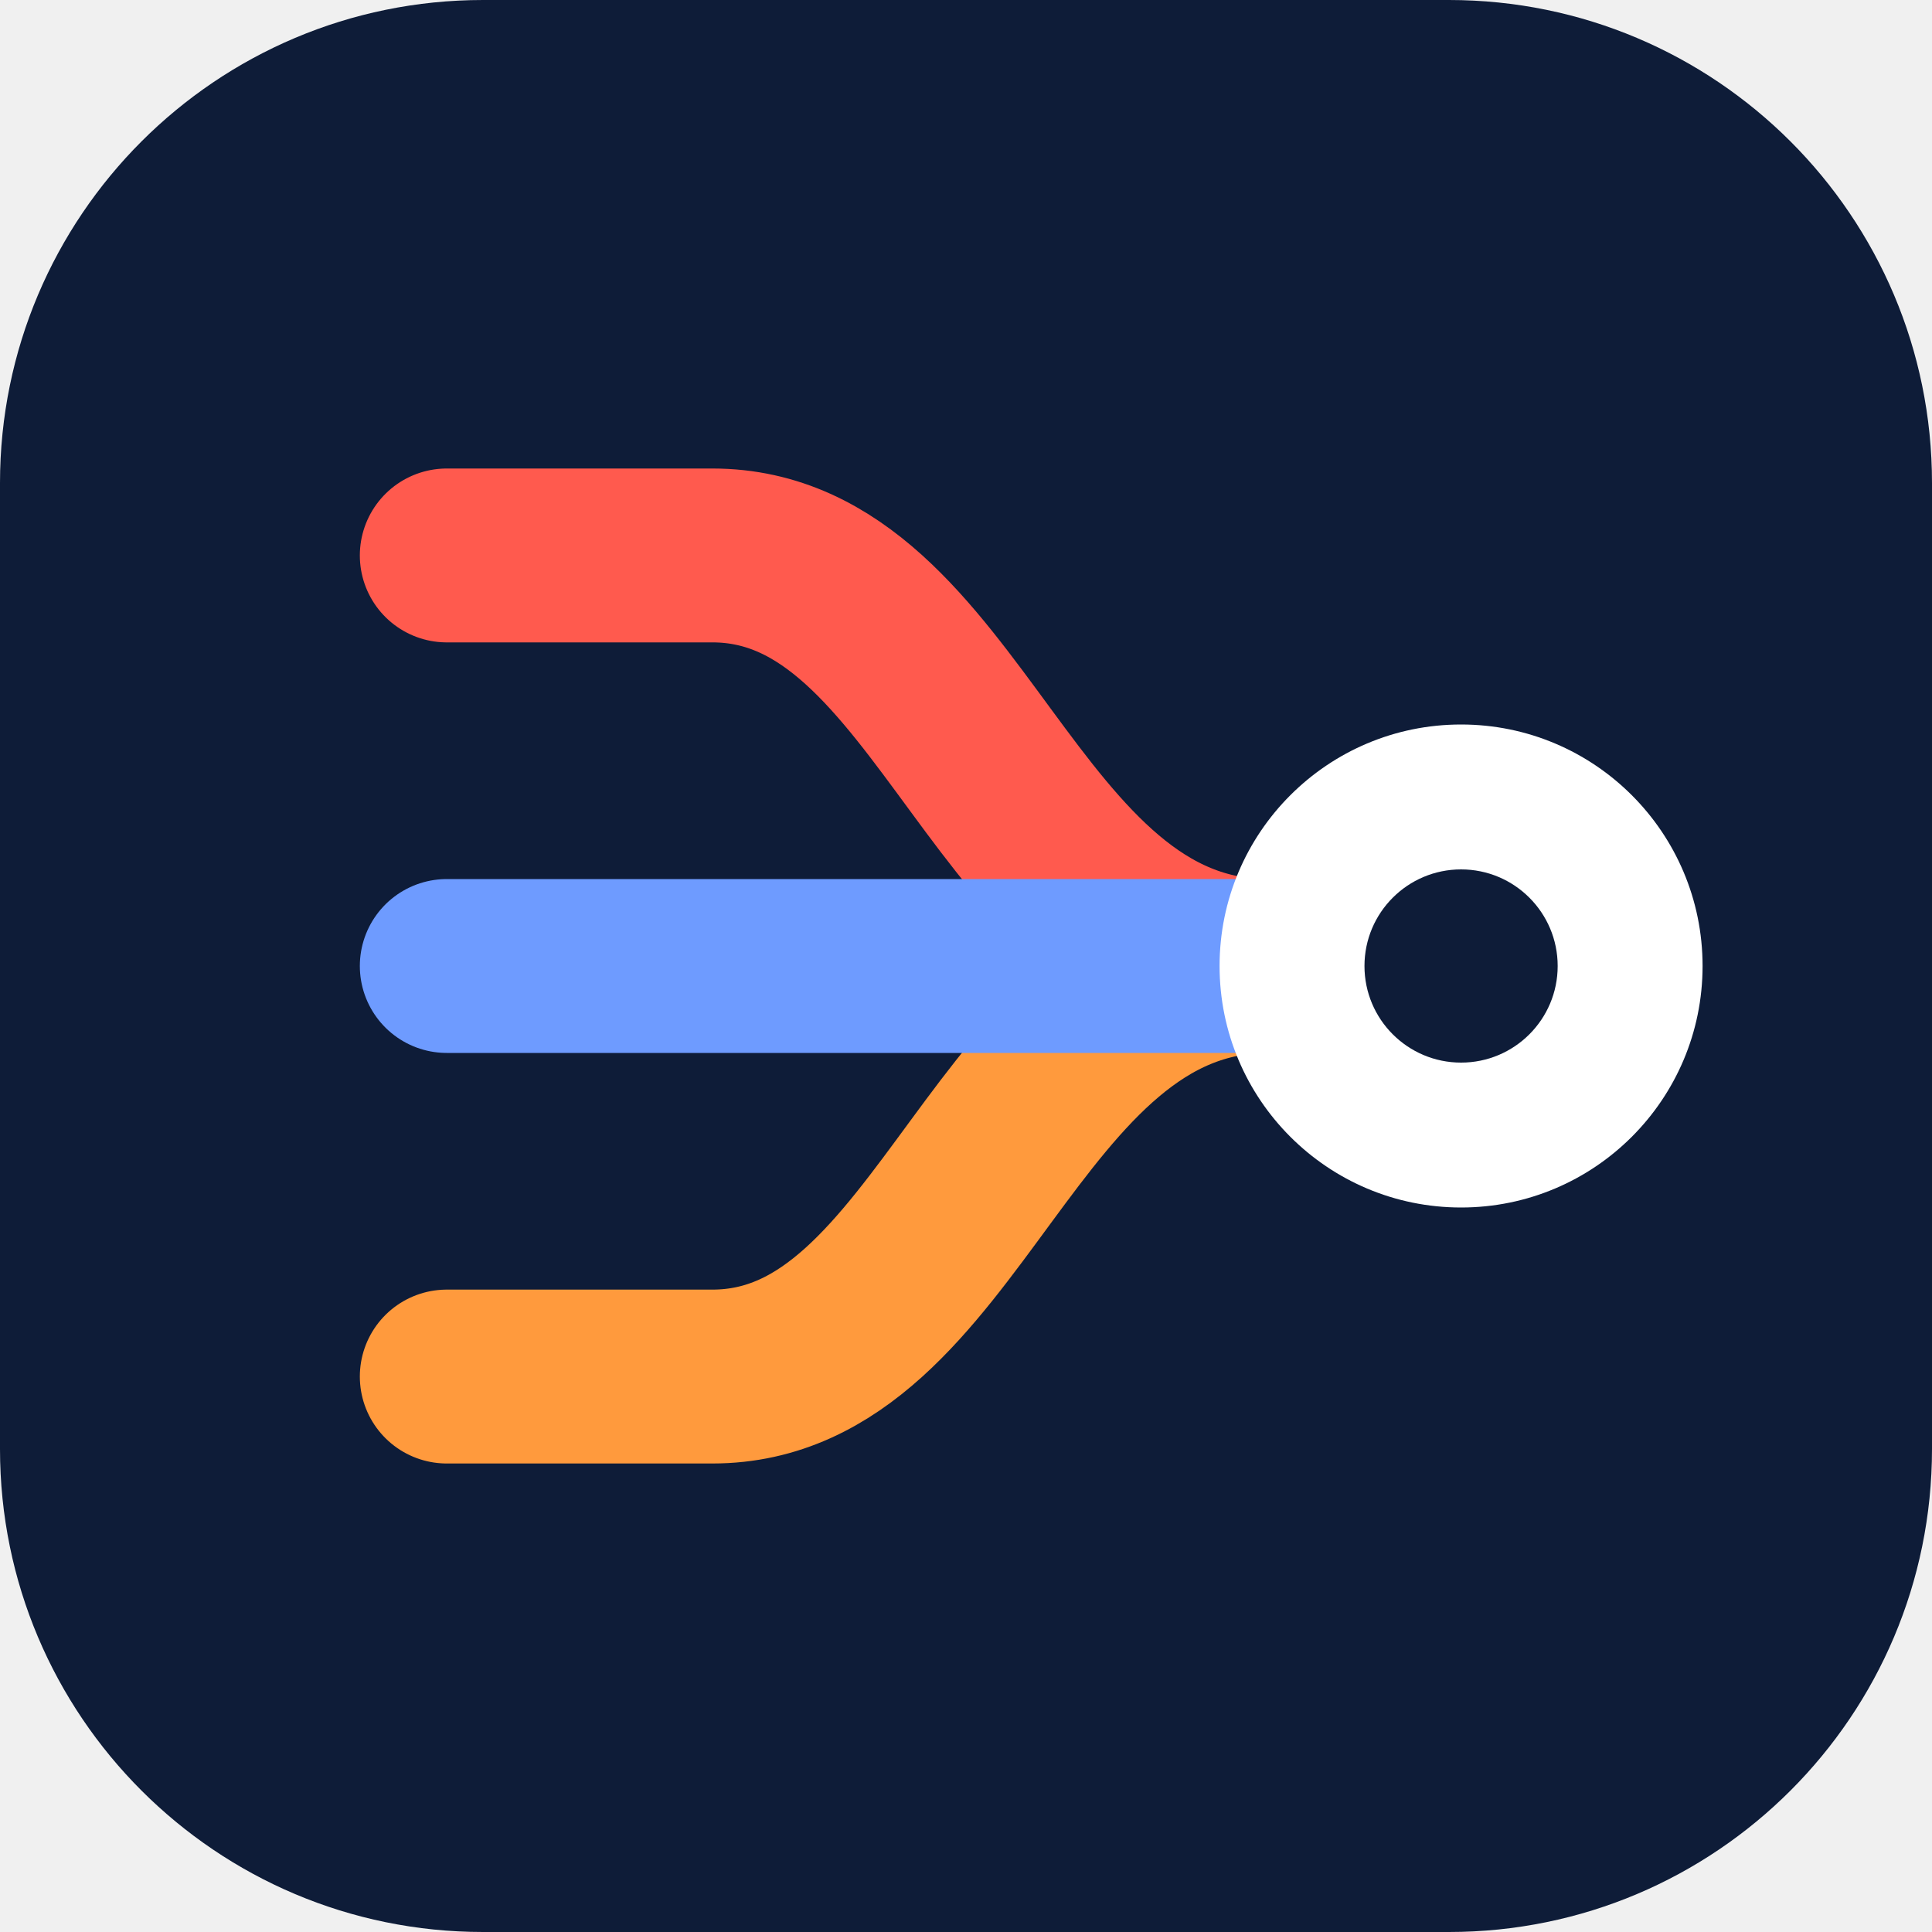
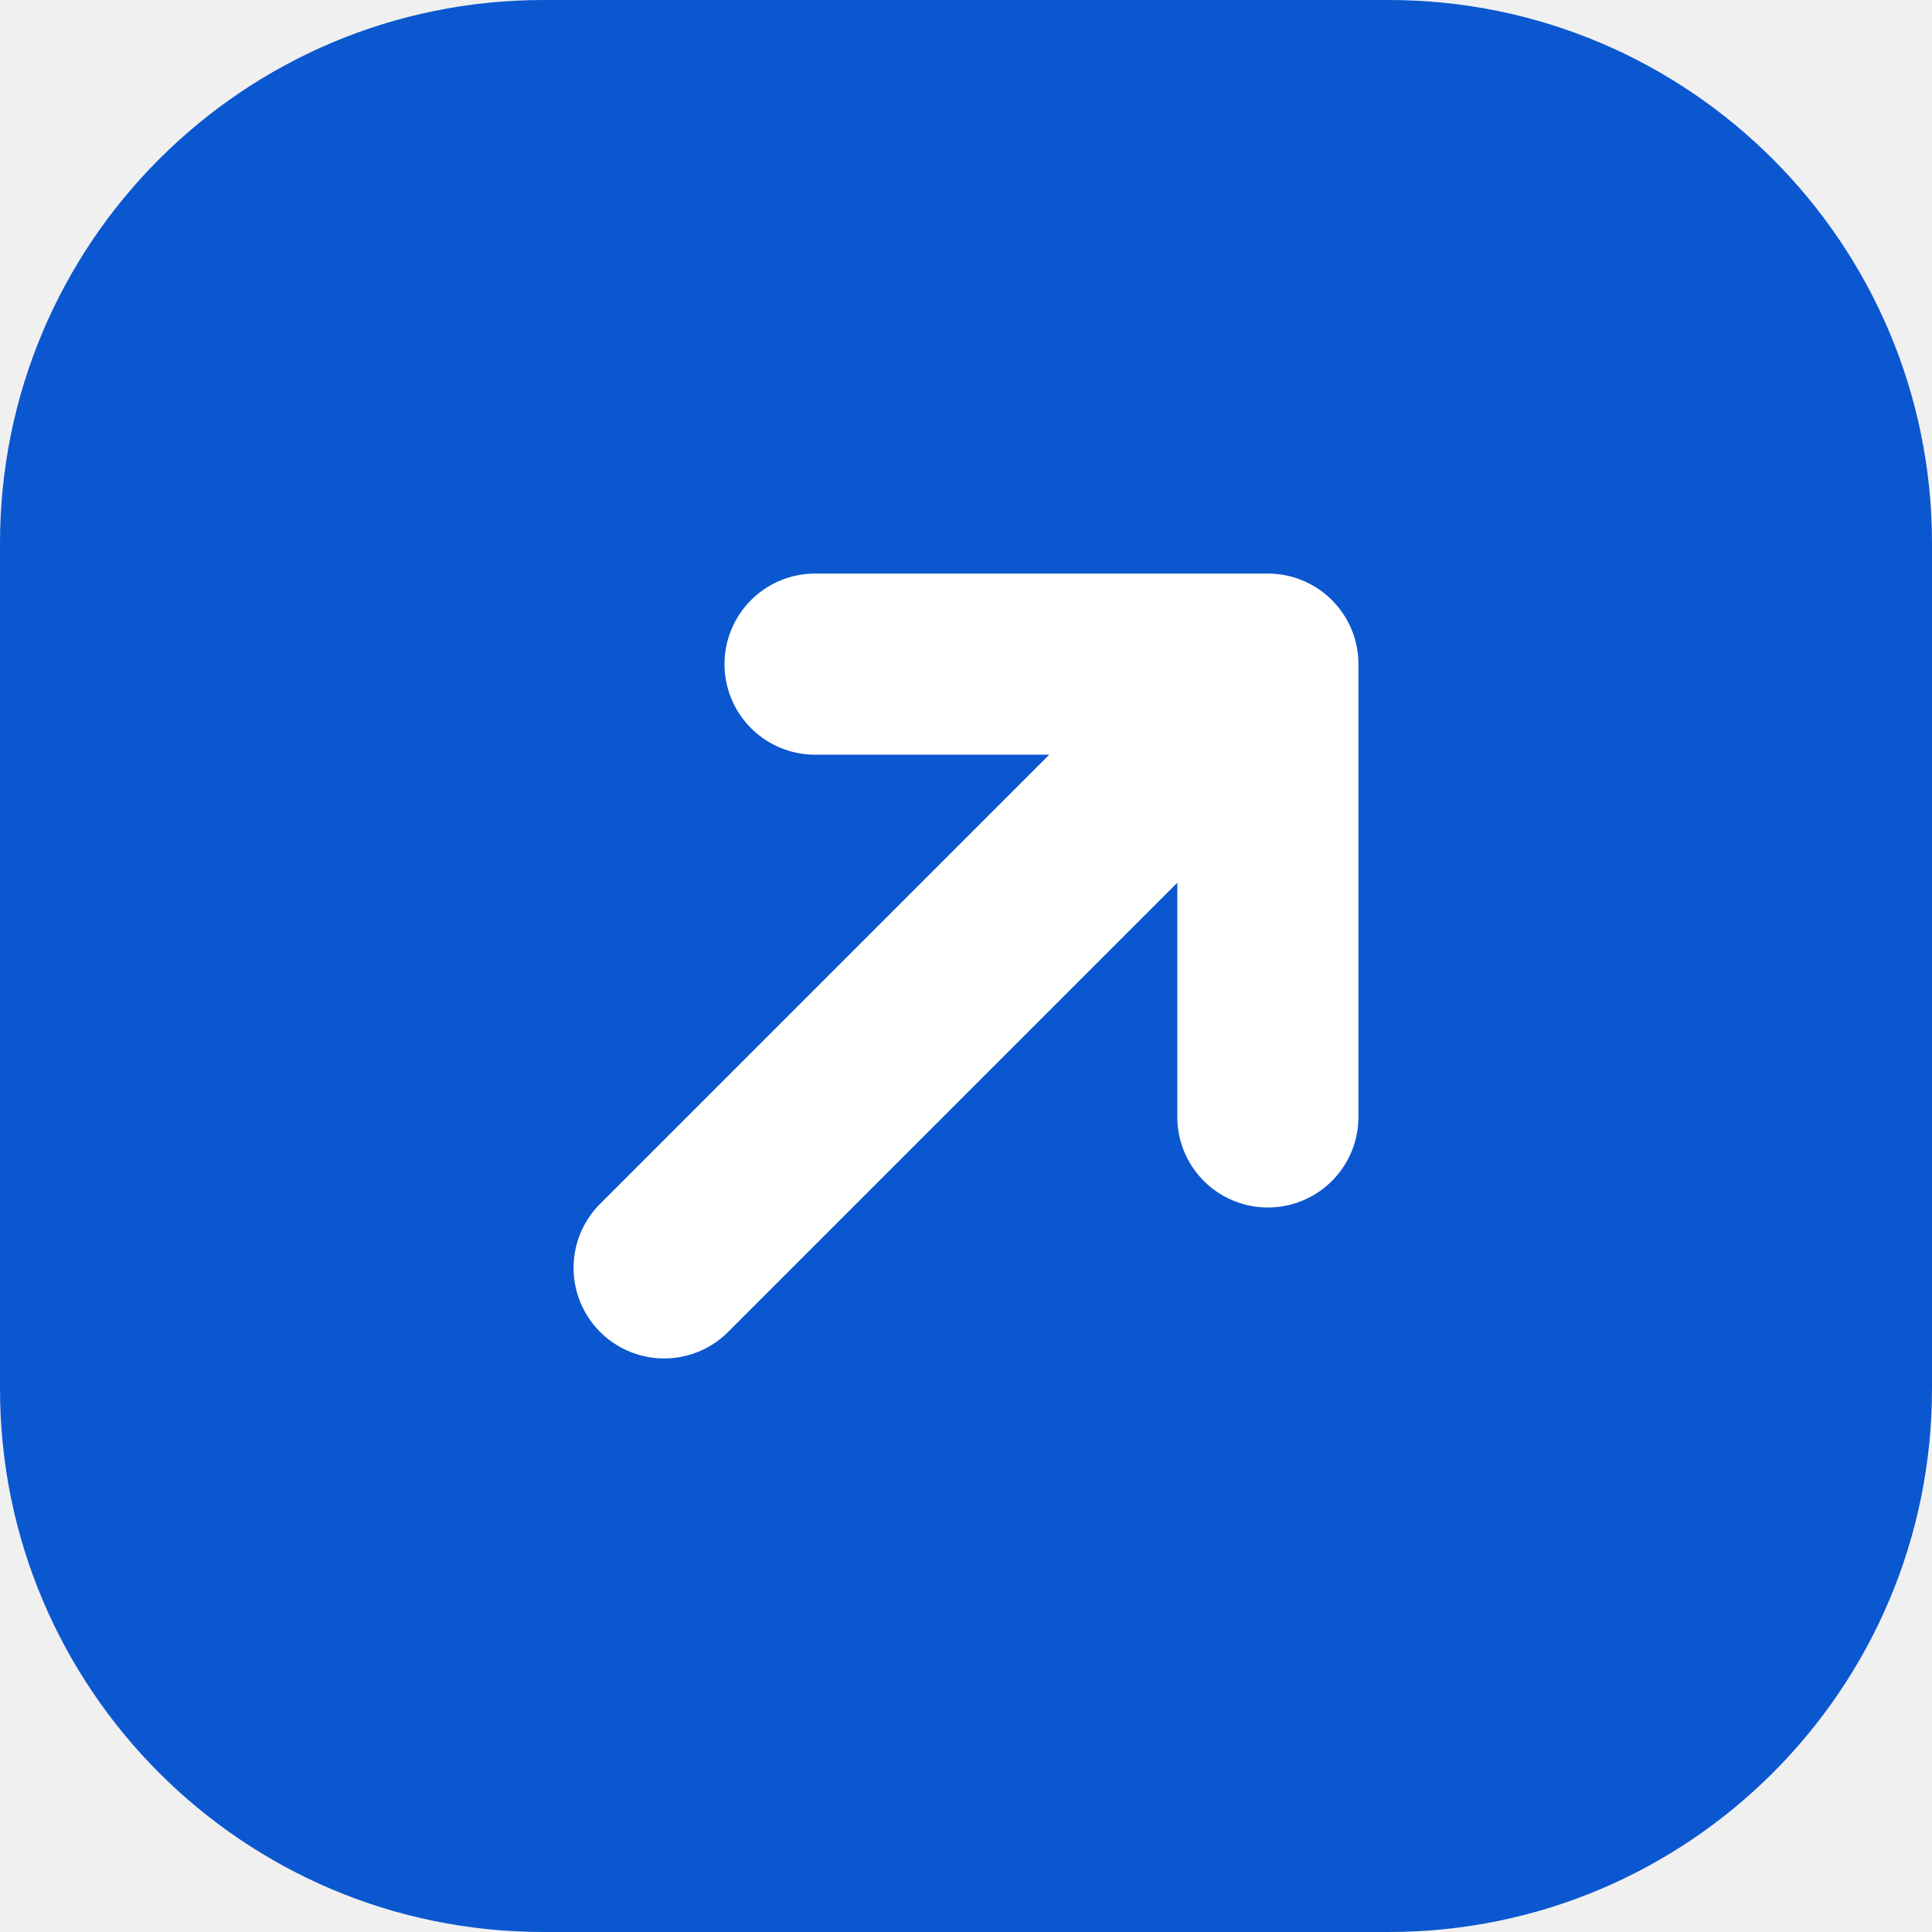
<svg xmlns="http://www.w3.org/2000/svg" viewBox="0 0 32 32">
-   <rect width="32" height="32" rx="8" fill="#0e1c38" />
-   <g transform="translate(16 16) scale(0.8) translate(-14.75 -16)">
-     <g fill="none" stroke-linecap="round" stroke-width="3.6">
-       <path d="M4 7.5H9.5C14.5 7.5 15.5 16 21 16" stroke="#FF5A4E" />
-       <path d="M4 24.5H9.5C14.5 24.5 15.5 16 21 16" stroke="#FF9A3D" />
-       <path d="M4 16H21" stroke="#6E9BFF" />
-     </g>
-     <circle cx="25" cy="16" r="5" fill="#fff" />
-     <circle cx="25" cy="16" r="2" fill="#0e1c38" />
+   <rect width="32" height="32" rx="9" fill="#0B57D0" />
+   <g transform="translate(16 16) scale(1) translate(-16 -16)">
+     <path d="M11 21 21 11M13.5 11H21v7.5" fill="none" stroke="#fff" stroke-width="3" stroke-linecap="round" stroke-linejoin="round" />
  </g>
</svg>
